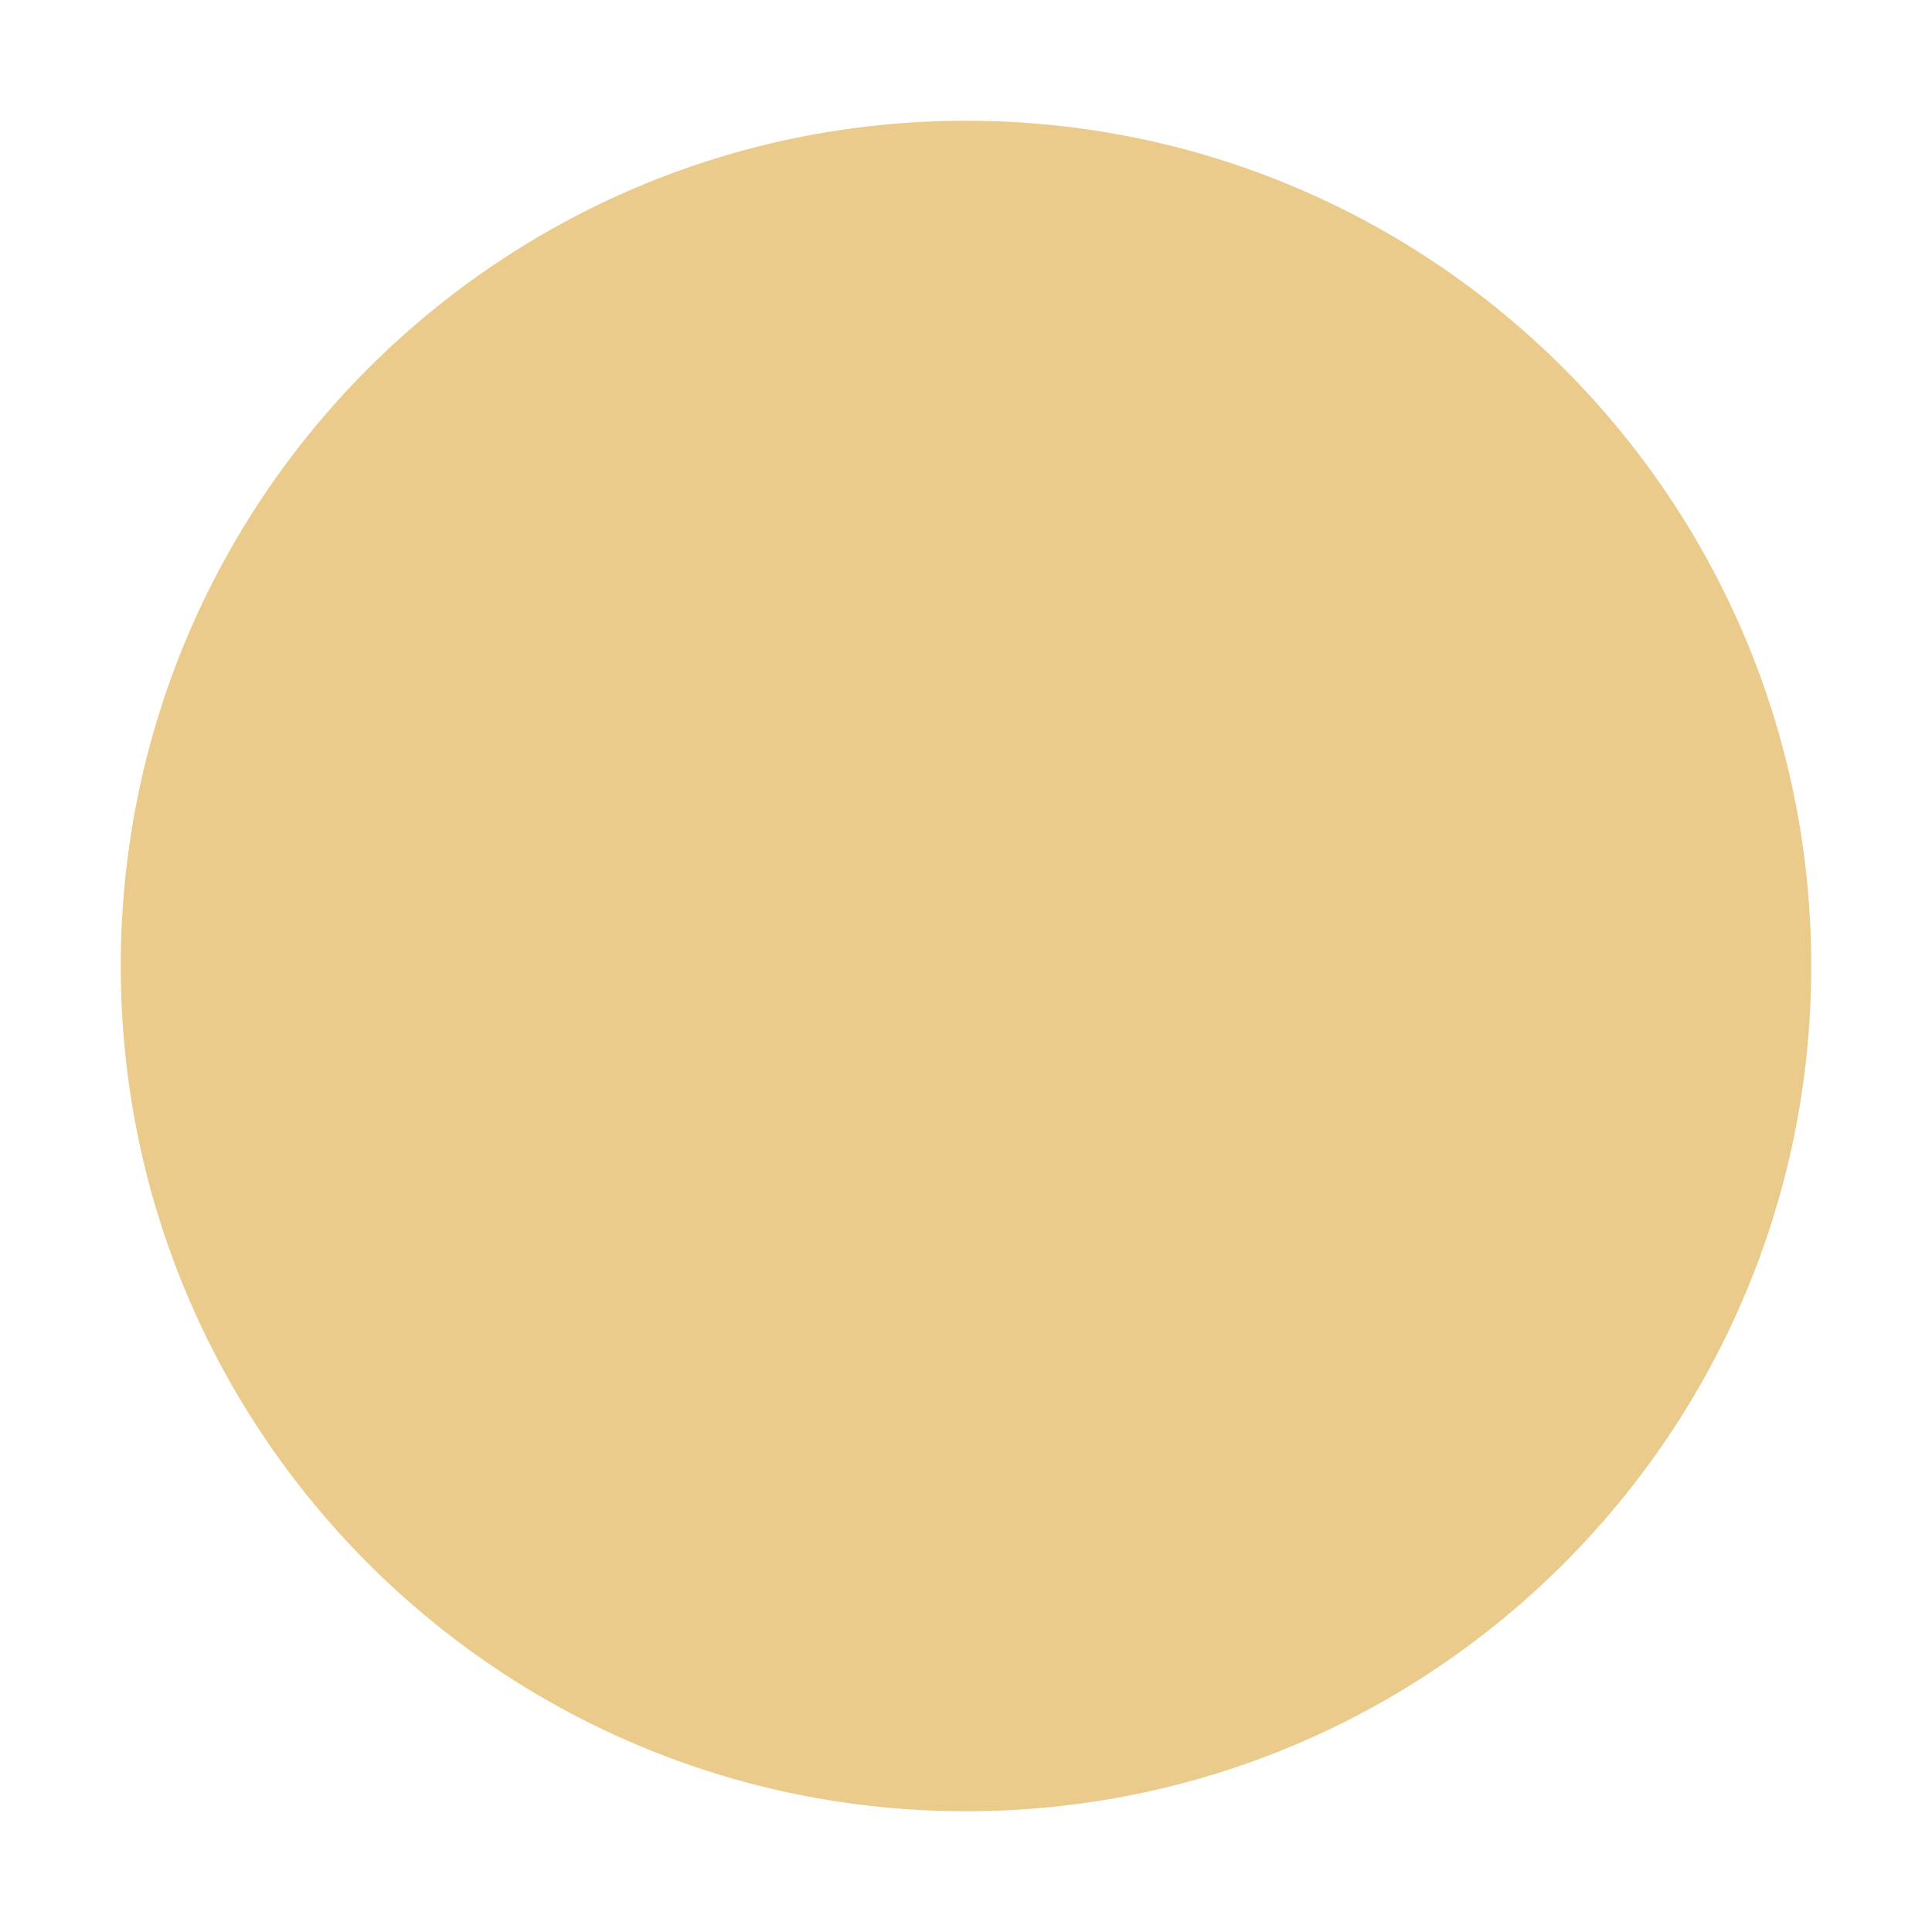
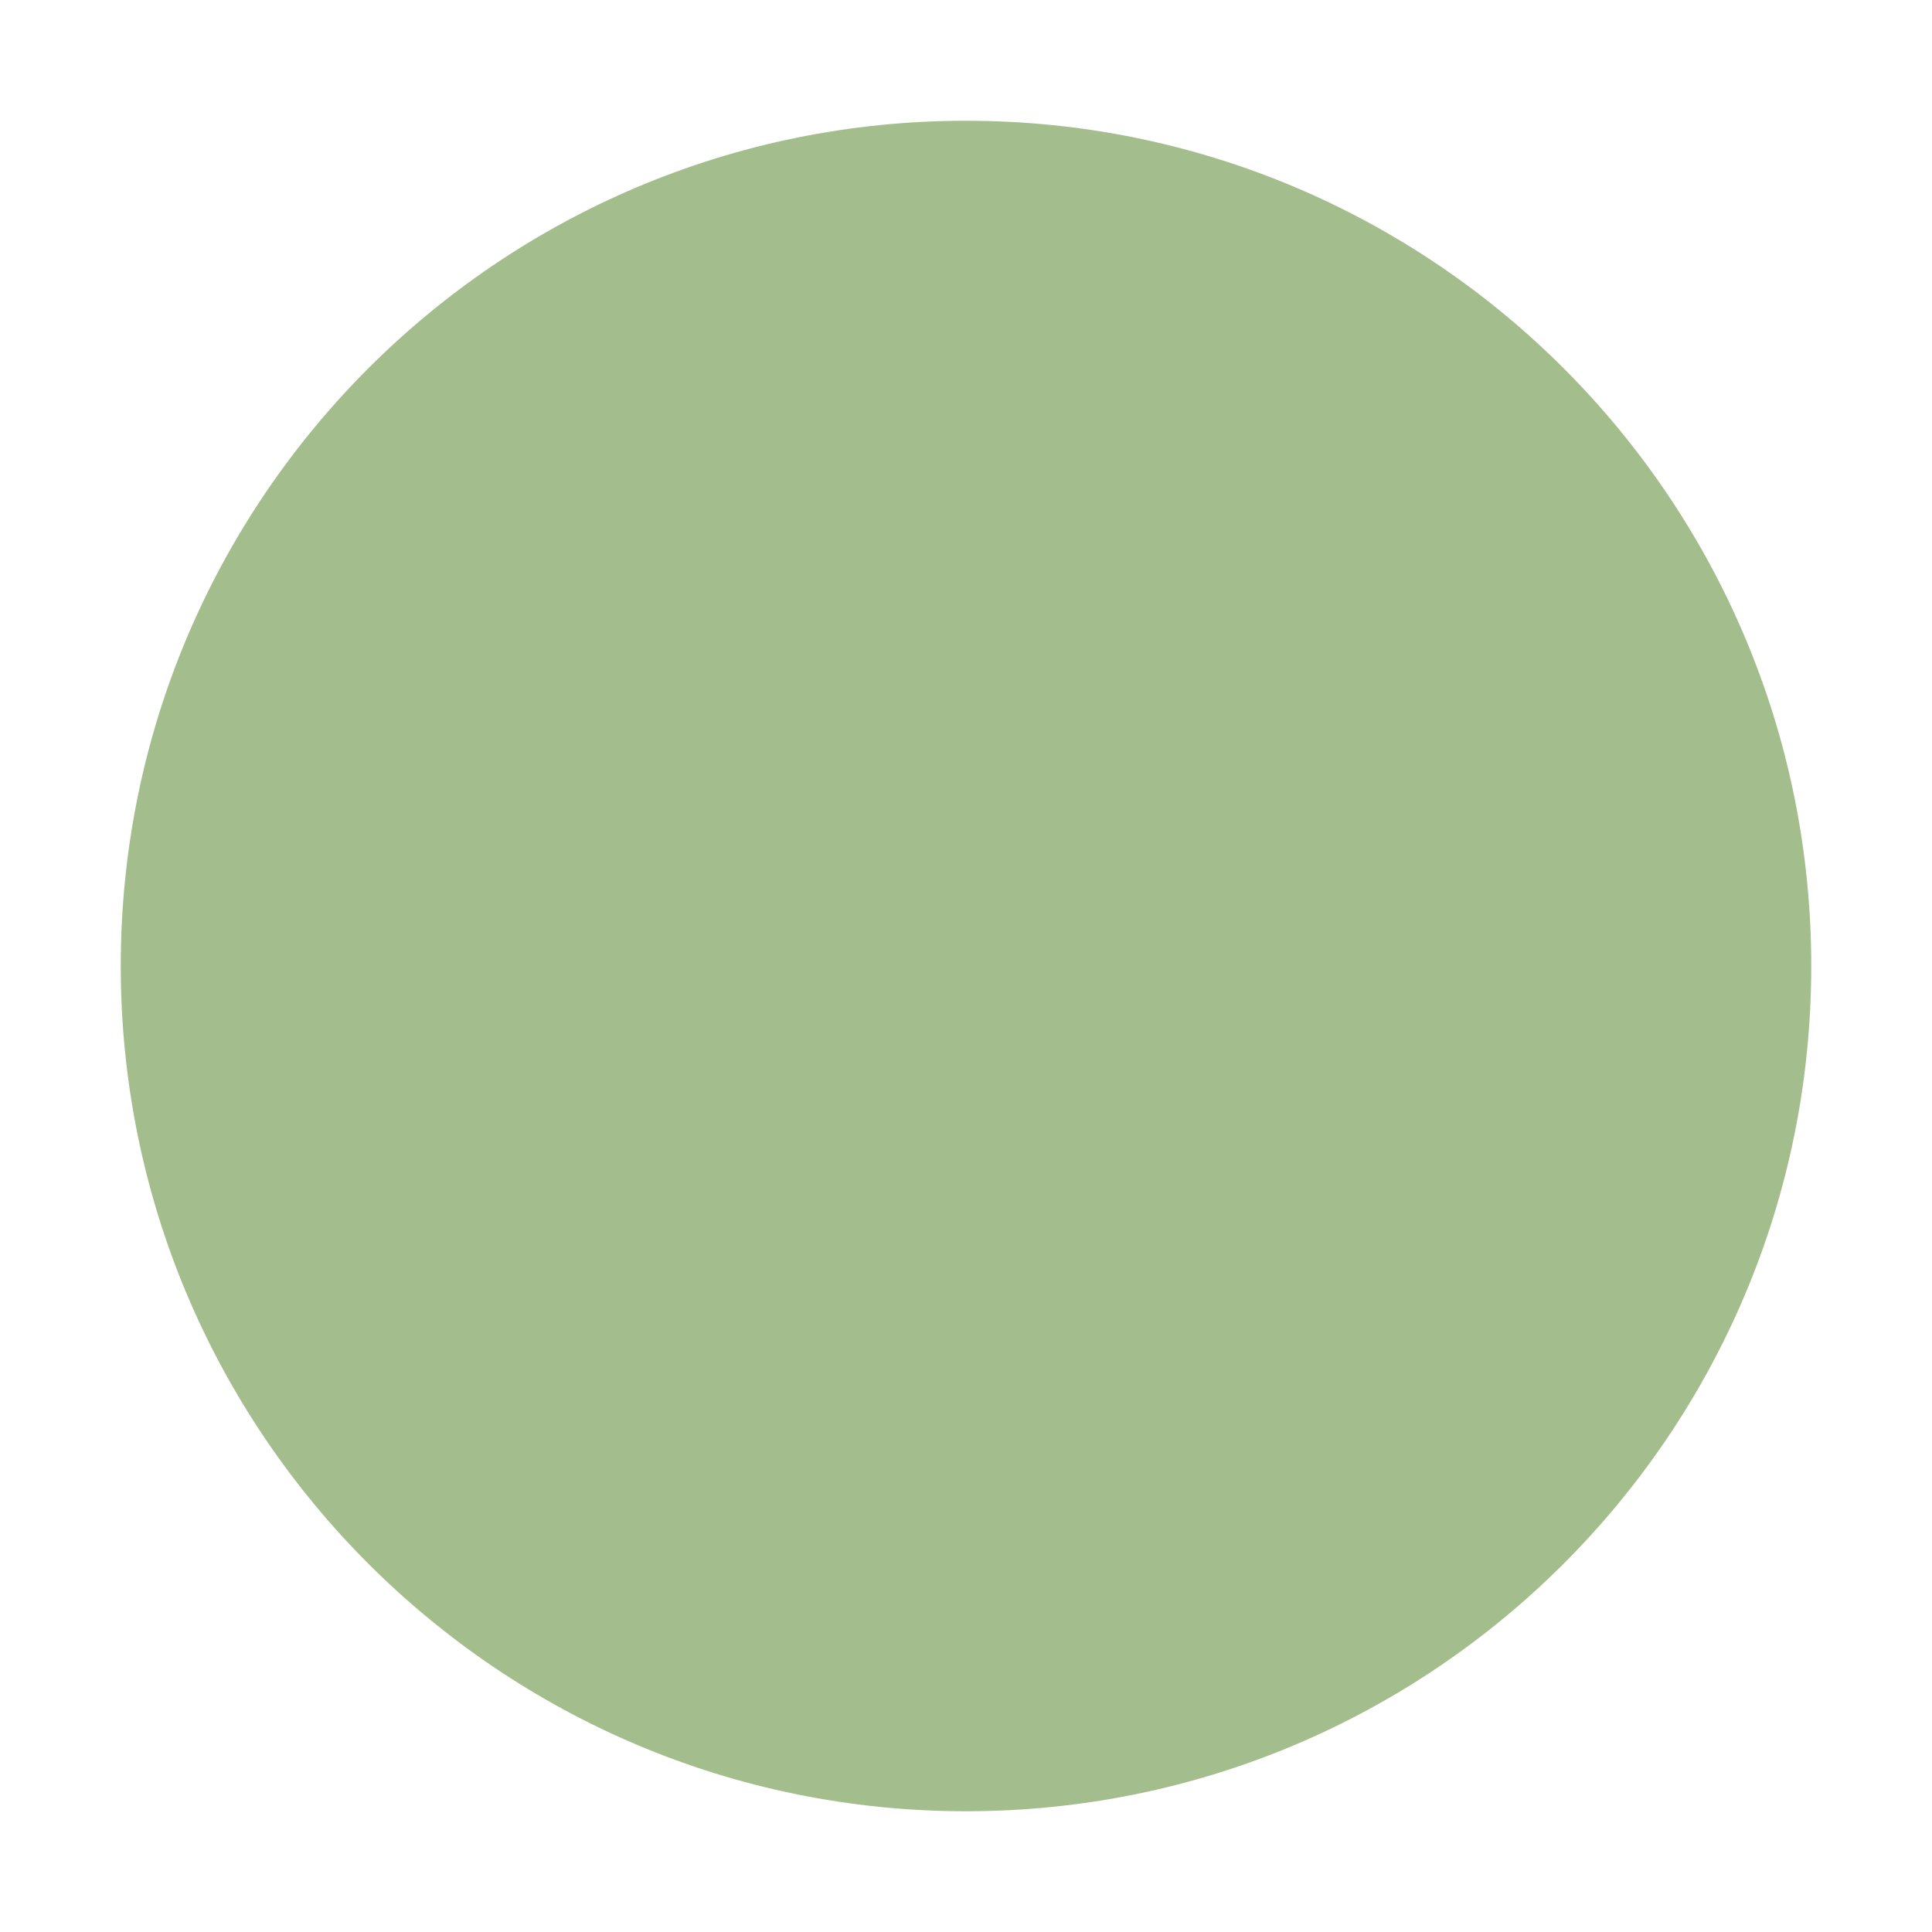
<svg xmlns="http://www.w3.org/2000/svg" width="96" height="96" version="1.1" id="svg3272" viewBox="0 0 16 16">
  <defs id="defs3276" />
  <rect y="0" width="16" height="16" ry="1.6931001e-05" opacity="0" stroke-width="0.474" style="paint-order:markers stroke fill" id="rect3268" x="0" />
-   <path d="m 8,15 c 3.866,0 7,-3.134 7,-7 0,-3.866 -3.134,-7 -7,-7 -3.866,0 -7,3.134 -7,7 0,3.866 3.134,7 7,7" fill="#f1ae1b" fill-rule="evenodd" id="path3270" style="fill:#ebcb8b;fill-opacity:1" />
+   <path d="m 8,15 c 3.866,0 7,-3.134 7,-7 0,-3.866 -3.134,-7 -7,-7 -3.866,0 -7,3.134 -7,7 0,3.866 3.134,7 7,7" fill="#f1ae1b" fill-rule="evenodd" id="path3270" style="fill:#a3be8c;fill-opacity:1" />
</svg>
